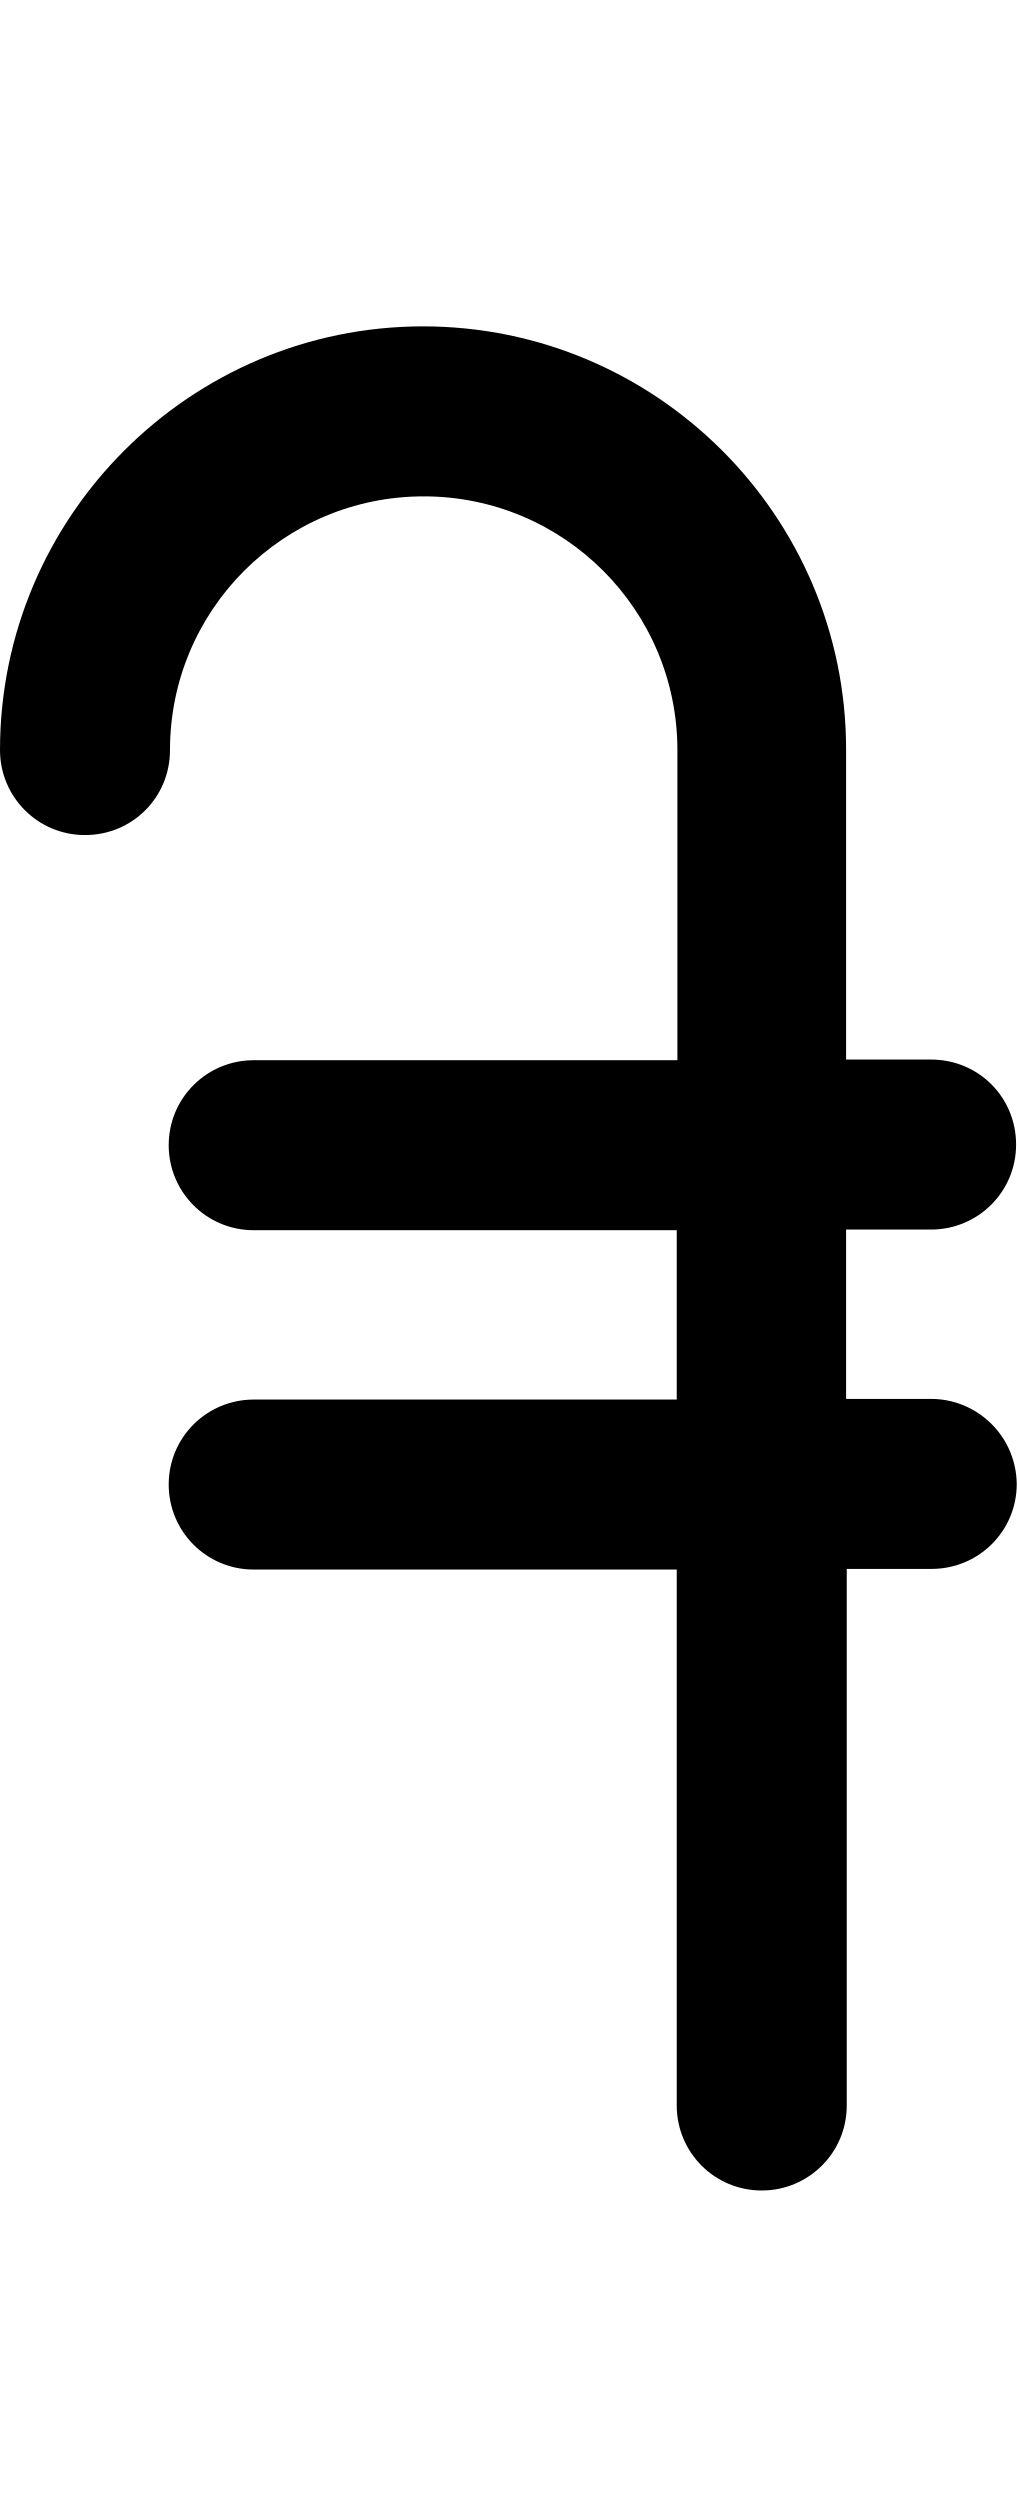
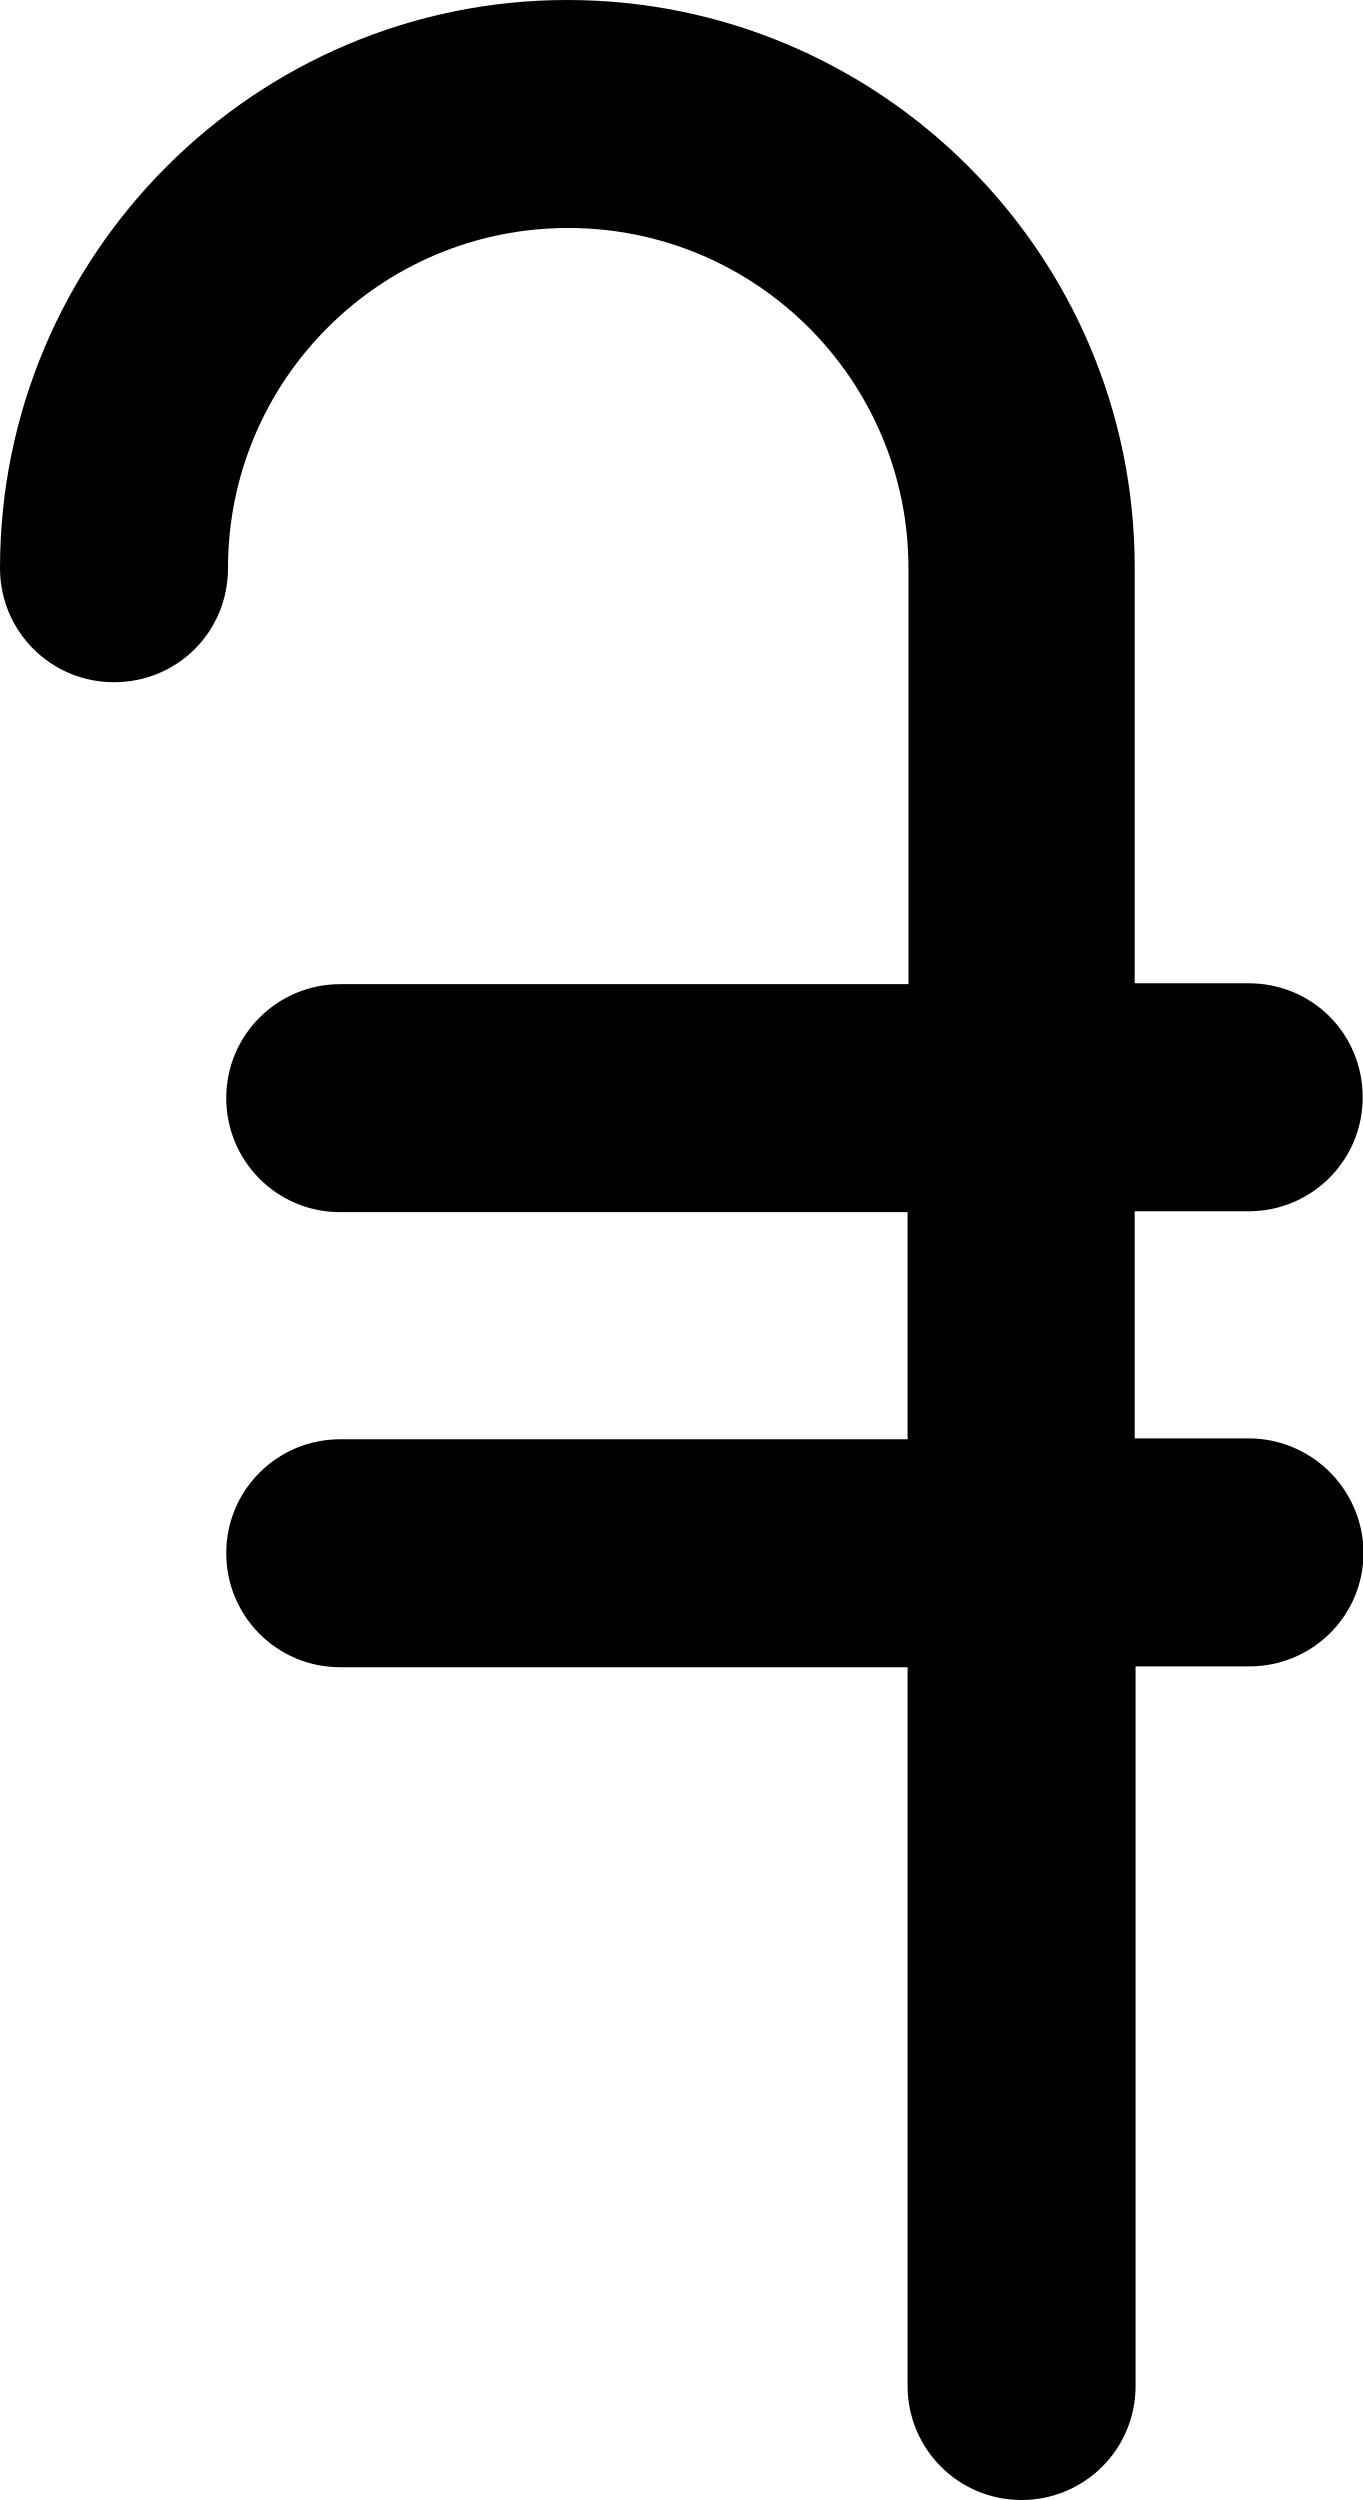
- <svg xmlns="http://www.w3.org/2000/svg" version="1.1" id="Layer_1" x="0px" y="0px" viewBox="0 0 156.6 385.3" style="enable-background:new 0 0 156.6 385.3;" xml:space="preserve">
-   <path id="XMLID_352_" d="M143.5,215.6h-13.1v-26.1h13.1c7.2,0,13.1-5.8,13.1-13.1s-5.8-13.1-13.1-13.1h-13.1v-47.8  c0-36-29.3-65.2-65.2-65.2S0,79.6,0,115.6c0,7.2,5.8,13.1,13.1,13.1s13.1-5.8,13.1-13.1c0-21.6,17.5-39.1,39.1-39.1  s39.1,17.5,39.1,39.1v47.8H39.1c-7.2,0-13.1,5.8-13.1,13.1c0,7.2,5.8,13.1,13.1,13.1h65.2v26.1H39.1c-7.2,0-13.1,5.8-13.1,13.1  c0,7.2,5.8,13.1,13.1,13.1h65.2v82.6c0,7.2,5.8,13.1,13.1,13.1c7.2,0,13.1-5.8,13.1-13.1v-82.7h13.1c7.2,0,13.1-5.8,13.1-13.1  C156.6,221.3,150.6,215.6,143.5,215.6z" />
+ <svg xmlns="http://www.w3.org/2000/svg" version="1.1" id="Layer_1" x="0px" y="0px" viewBox="0 0 156.6 287.3" style="enable-background:new 0 0 156.6 287.3;" xml:space="preserve">
+   <path id="XMLID_352_" d="M143.5,165.3h-13.1v-26.1h13.1c7.2,0,13.1-5.8,13.1-13.1s-5.8-13.1-13.1-13.1h-13.1V65.2  c0-36-29.3-65.2-65.2-65.2S0,29.3,0,65.3c0,7.2,5.8,13.1,13.1,13.1s13.1-5.8,13.1-13.1c0-21.6,17.5-39.1,39.1-39.1  s39.1,17.5,39.1,39.1v47.8H39.1c-7.2,0-13.1,5.8-13.1,13.1c0,7.2,5.8,13.1,13.1,13.1h65.2v26.1H39.1c-7.2,0-13.1,5.8-13.1,13.1  c0,7.2,5.8,13.1,13.1,13.1h65.2v82.6c0,7.2,5.8,13.1,13.1,13.1c7.2,0,13.1-5.8,13.1-13.1v-82.7h13.1c7.2,0,13.1-5.8,13.1-13.1  C156.6,171,150.6,165.3,143.5,165.3z" />
</svg>
